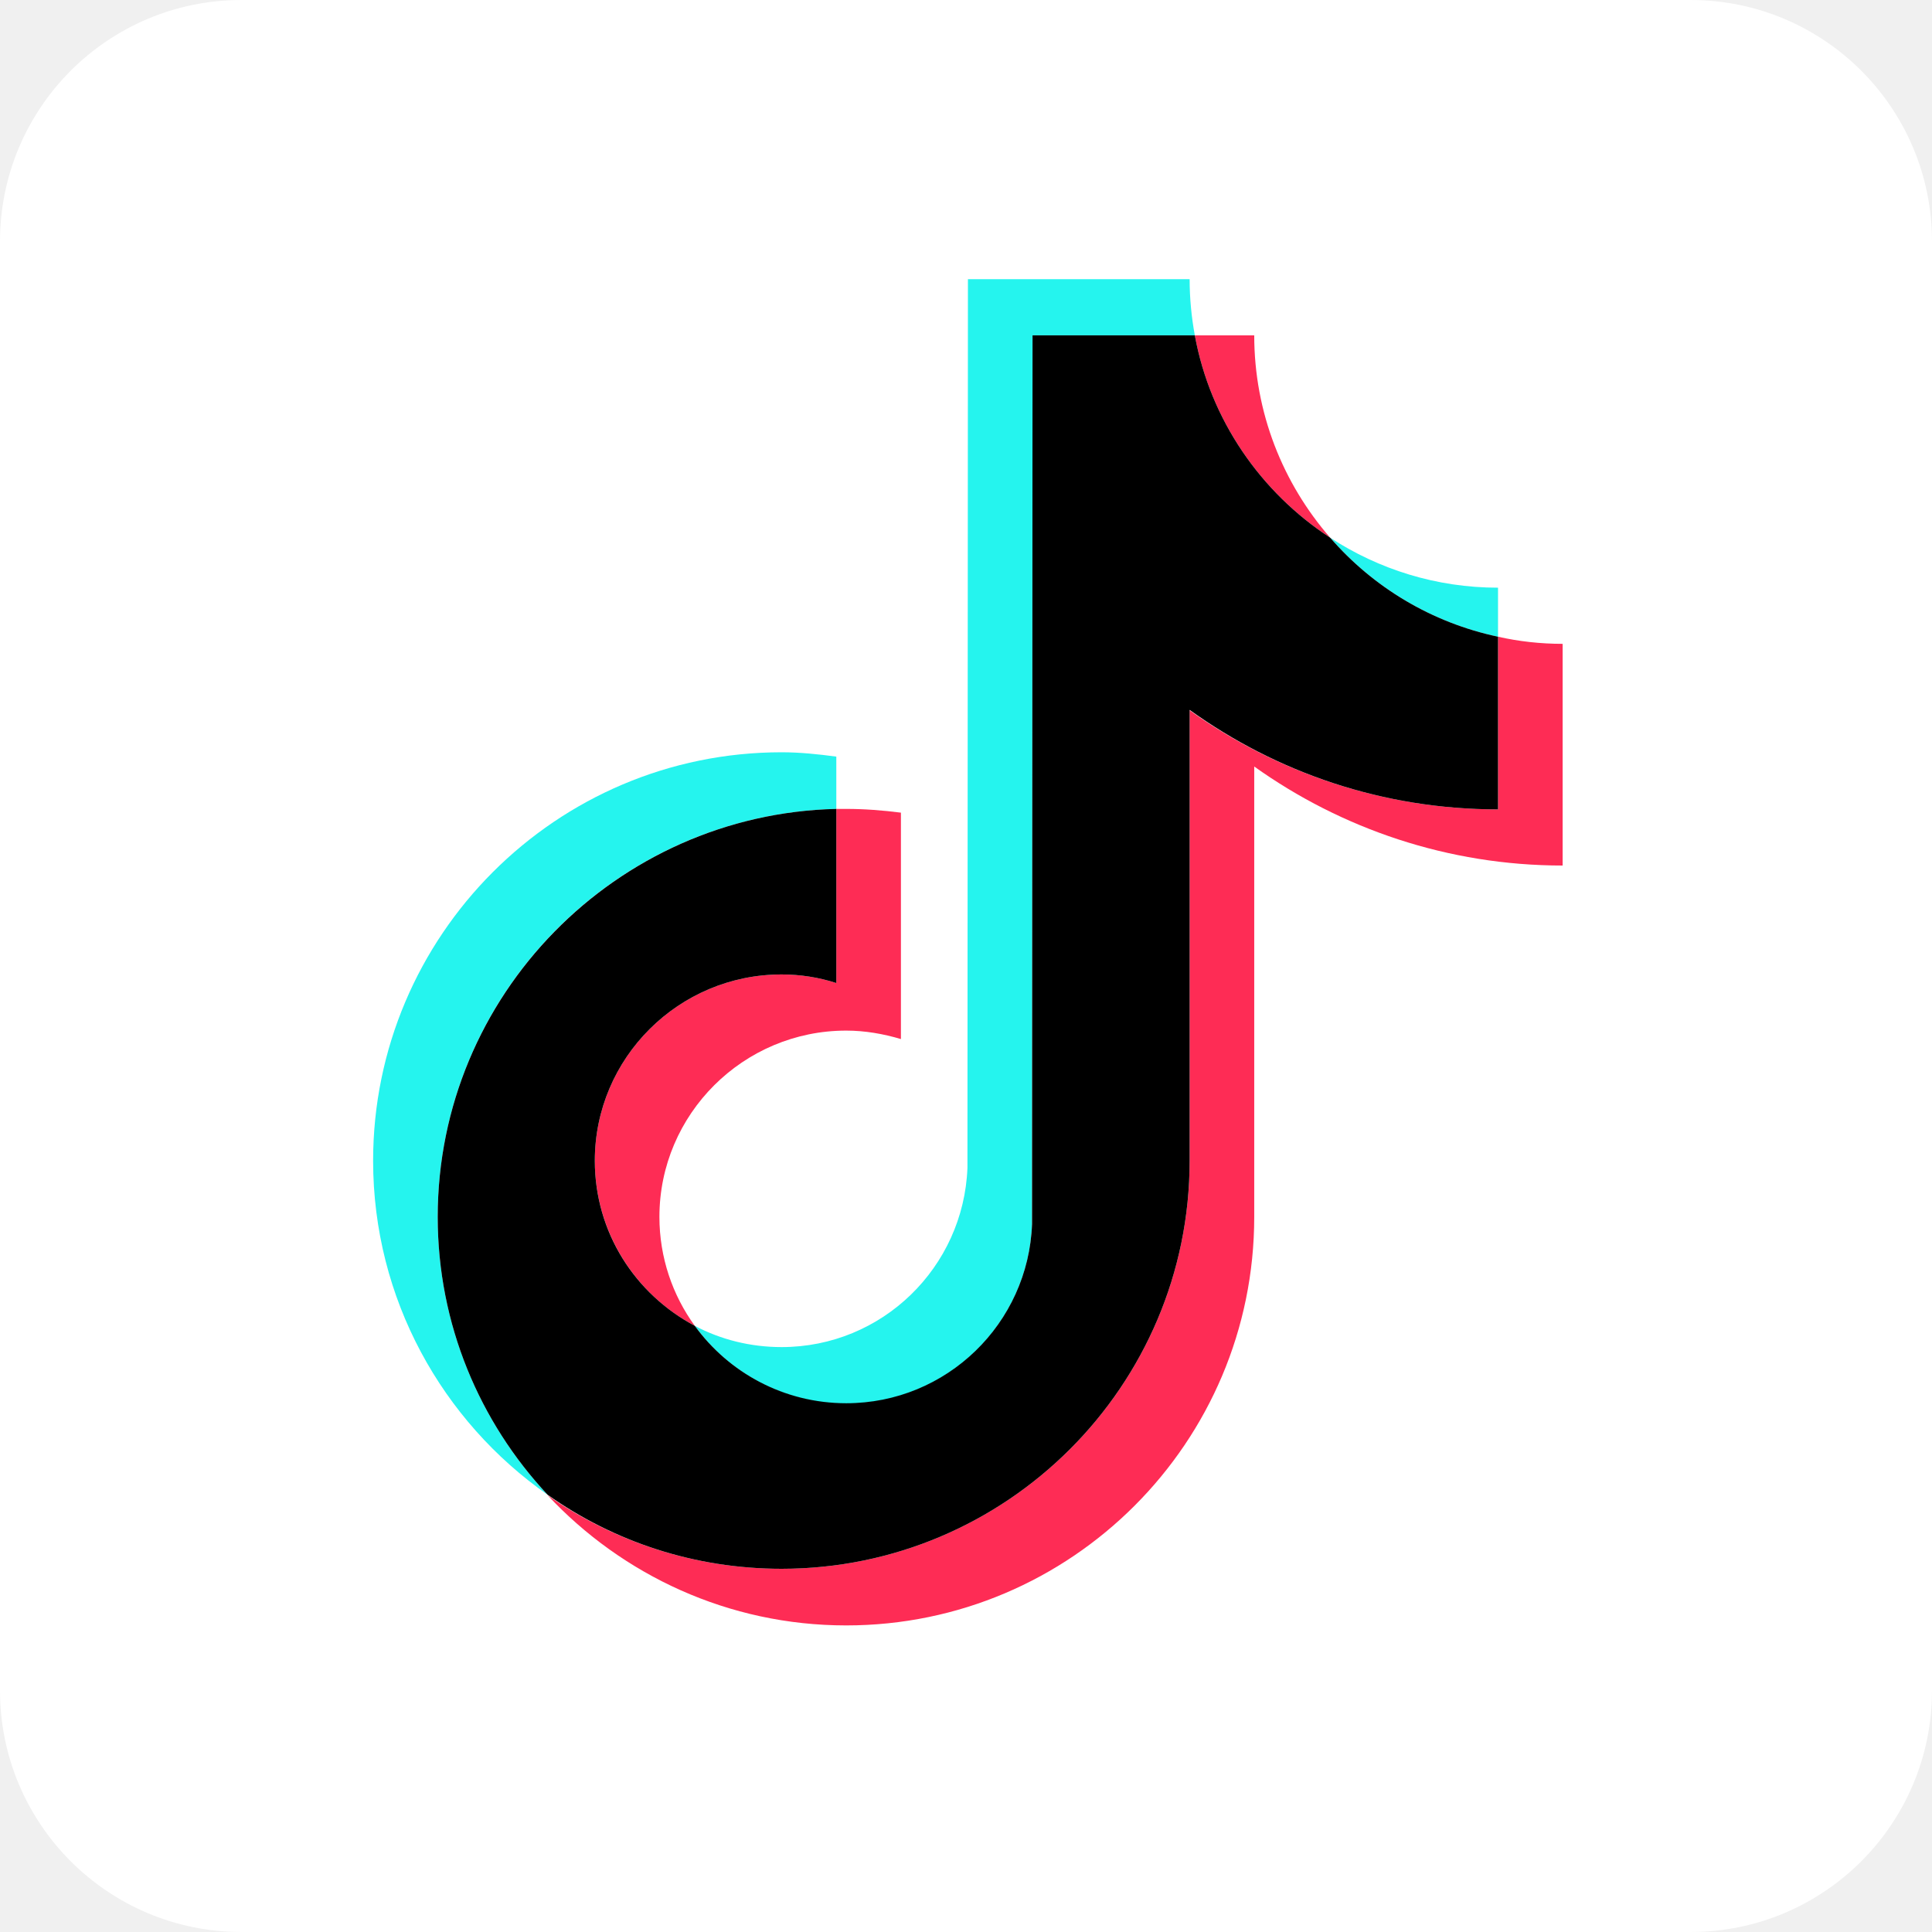
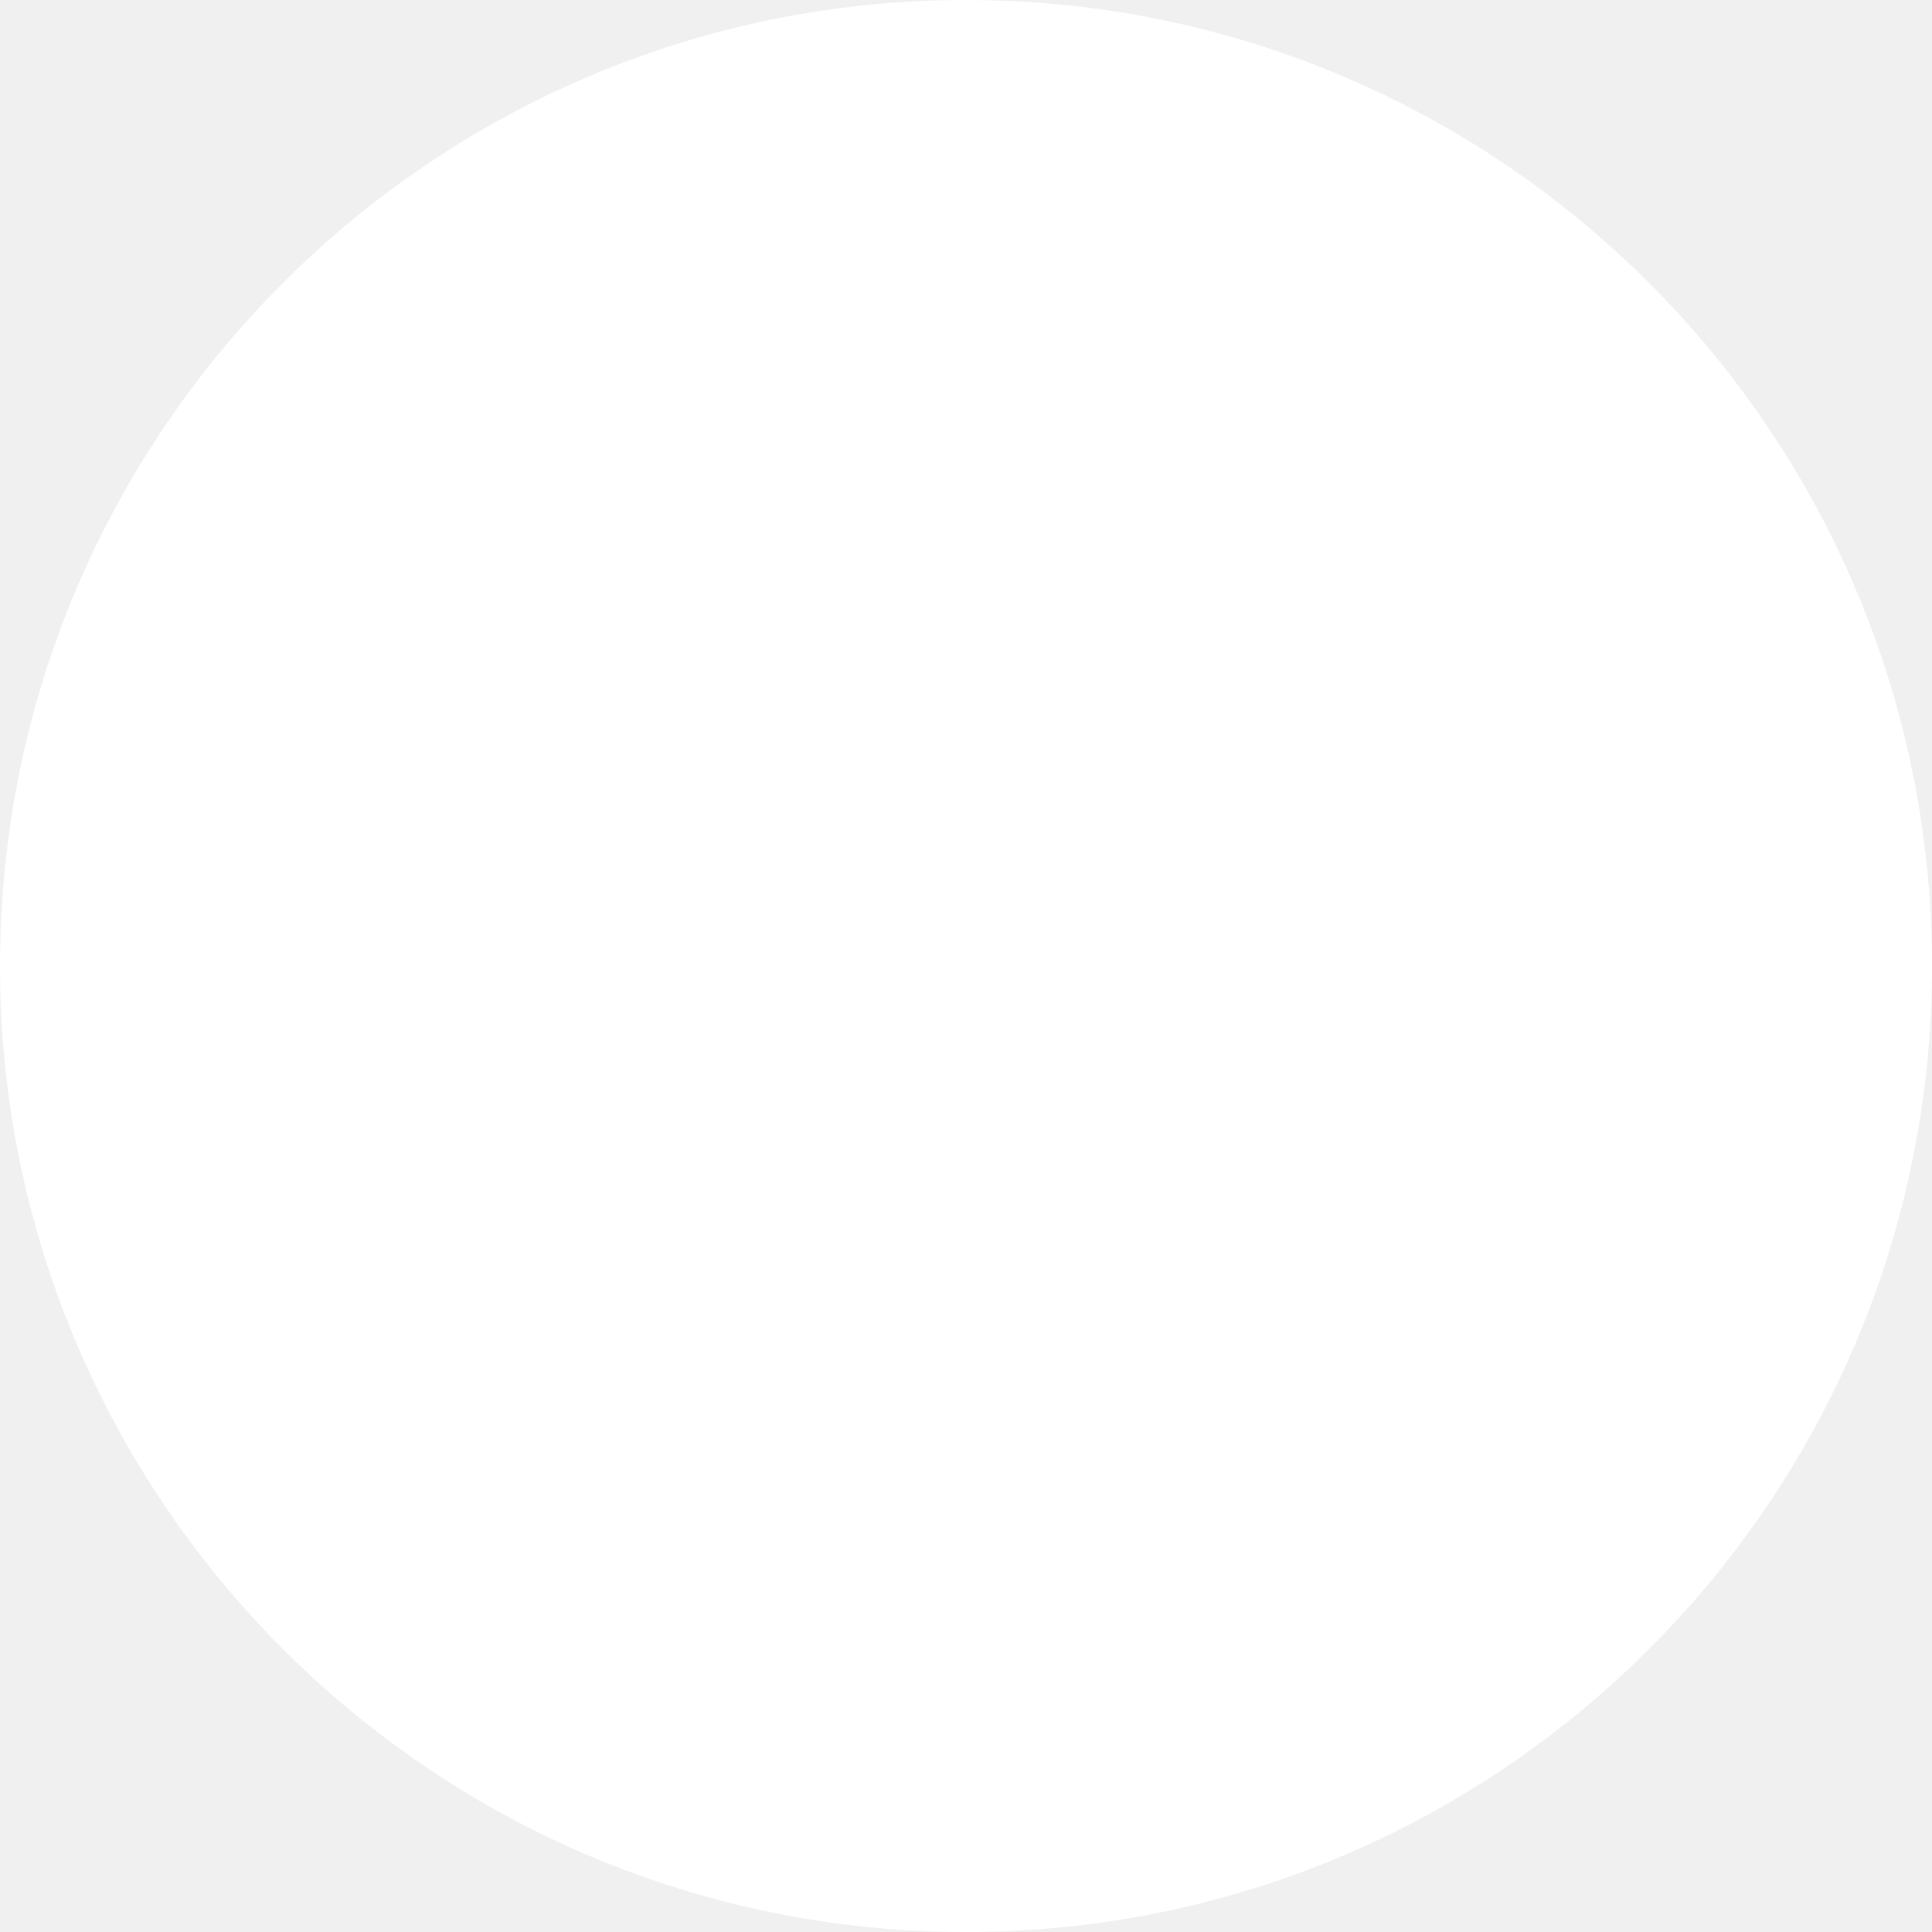
- <svg xmlns="http://www.w3.org/2000/svg" width="16px" height="16px" viewBox="0 0 16 16" version="1.1">
-   <g id="surface1">
-     <path style=" stroke:none;fill-rule:nonzero;fill:rgb(100%,100%,100%);fill-opacity:1;" d="M 2 0 L 14 0 C 15.105 0 16 0.895 16 2 L 16 14 C 16 15.105 15.105 16 14 16 L 2 16 C 0.895 16 0 15.105 0 14 L 0 2 C 0 0.895 0.895 0 2 0 Z M 2 0 " />
-     <path style=" stroke:none;fill-rule:nonzero;fill:rgb(14.51%,95.686%,93.333%);fill-opacity:1;" d="M 6.926 6.699 L 6.926 6.266 C 6.777 6.246 6.625 6.23 6.473 6.23 C 4.605 6.23 3.09 7.75 3.09 9.613 C 3.09 10.758 3.664 11.77 4.535 12.379 C 3.973 11.777 3.625 10.969 3.625 10.078 C 3.625 8.242 5.098 6.742 6.926 6.699 Z M 6.926 6.699 " />
-     <path style=" stroke:none;fill-rule:nonzero;fill:rgb(14.51%,95.686%,93.333%);fill-opacity:1;" d="M 7.008 11.625 C 7.84 11.625 8.516 10.961 8.547 10.137 L 8.551 2.777 L 9.895 2.777 C 9.867 2.625 9.852 2.469 9.852 2.312 L 8.016 2.312 L 8.012 9.672 C 7.98 10.496 7.305 11.156 6.473 11.156 C 6.215 11.156 5.969 11.094 5.754 10.98 C 6.035 11.367 6.492 11.625 7.008 11.625 Z M 7.008 11.625 " />
-     <path style=" stroke:none;fill-rule:nonzero;fill:rgb(14.51%,95.686%,93.333%);fill-opacity:1;" d="M 12.406 5.273 L 12.406 4.867 C 11.895 4.867 11.418 4.715 11.016 4.453 C 11.371 4.863 11.855 5.156 12.406 5.273 Z M 12.406 5.273 " />
-     <path style=" stroke:none;fill-rule:nonzero;fill:rgb(99.608%,17.255%,33.333%);fill-opacity:1;" d="M 11.016 4.453 C 10.625 4.004 10.387 3.418 10.387 2.777 L 9.895 2.777 C 10.023 3.477 10.441 4.078 11.016 4.453 Z M 11.016 4.453 " />
-     <path style=" stroke:none;fill-rule:nonzero;fill:rgb(99.608%,17.255%,33.333%);fill-opacity:1;" d="M 6.473 8.07 C 5.621 8.07 4.926 8.762 4.926 9.613 C 4.926 10.207 5.266 10.723 5.754 10.98 C 5.57 10.727 5.461 10.414 5.461 10.078 C 5.461 9.227 6.156 8.535 7.008 8.535 C 7.164 8.535 7.316 8.562 7.461 8.605 L 7.461 6.73 C 7.312 6.711 7.16 6.699 7.008 6.699 C 6.98 6.699 6.953 6.699 6.926 6.699 L 6.926 8.141 C 6.781 8.094 6.629 8.07 6.473 8.07 Z M 6.473 8.07 " />
-     <path style=" stroke:none;fill-rule:nonzero;fill:rgb(99.608%,17.255%,33.333%);fill-opacity:1;" d="M 12.406 5.273 L 12.406 6.703 C 11.453 6.703 10.574 6.398 9.852 5.883 L 9.852 9.613 C 9.852 11.477 8.336 12.992 6.473 12.992 C 5.75 12.992 5.082 12.766 4.535 12.383 C 5.152 13.043 6.031 13.461 7.008 13.461 C 8.871 13.461 10.387 11.945 10.387 10.078 L 10.387 6.348 C 11.109 6.863 11.992 7.168 12.941 7.168 L 12.941 5.332 C 12.758 5.332 12.578 5.312 12.406 5.273 Z M 12.406 5.273 " />
-     <path style=" stroke:none;fill-rule:nonzero;fill:rgb(0%,0%,0%);fill-opacity:1;" d="M 9.852 9.613 L 9.852 5.879 C 10.574 6.398 11.453 6.703 12.406 6.703 L 12.406 5.273 C 11.855 5.156 11.371 4.863 11.016 4.453 C 10.441 4.078 10.023 3.477 9.895 2.777 L 8.551 2.777 L 8.547 10.137 C 8.516 10.961 7.84 11.621 7.008 11.621 C 6.492 11.621 6.035 11.367 5.754 10.98 C 5.262 10.719 4.926 10.207 4.926 9.613 C 4.926 8.762 5.621 8.07 6.473 8.07 C 6.629 8.07 6.781 8.094 6.926 8.141 L 6.926 6.699 C 5.102 6.742 3.625 8.242 3.625 10.078 C 3.625 10.969 3.973 11.777 4.535 12.379 C 5.082 12.766 5.75 12.992 6.473 12.992 C 8.336 12.992 9.852 11.477 9.852 9.613 Z M 9.852 9.613 " />
+ <svg xmlns="http://www.w3.org/2000/svg" id="Layer_2" viewBox="0 0 16 16">
+   <defs>
+     <style>.cls-1{fill:#fff;}</style>
+   </defs>
+   <g id="Layer_1-2">
+     <g>
+       <rect class="cls-1" x="0" width="16" height="16" rx="50" ry="50" />
+       <path d="M286.31,114.58c-15.01-9.79-25.85-25.45-29.23-43.71-.73-3.95-1.13-8.01-1.13-12.16h-47.92l-.08,192.04c-.81,21.51-18.5,38.77-40.2,38.77-6.74,0-13.09-1.69-18.68-4.63-12.82-6.75-21.6-20.19-21.6-35.65,0-22.21,18.07-40.28,40.28-40.28,4.15,0,8.12,.68,11.89,1.86v-48.92c-3.89-.53-7.85-.86-11.89-.86-48.63,0-88.2,39.57-88.2,88.2,0,29.84,14.91,56.25,37.65,72.21,14.33,10.06,31.75,15.98,50.55,15.98,48.63,0,88.2-39.56,88.2-88.2v-97.38c18.79,13.49,41.82,21.44,66.67,21.44v-47.92c-13.38,0-25.85-3.98-36.3-10.8Z" />
+     </g>
  </g>
</svg>
